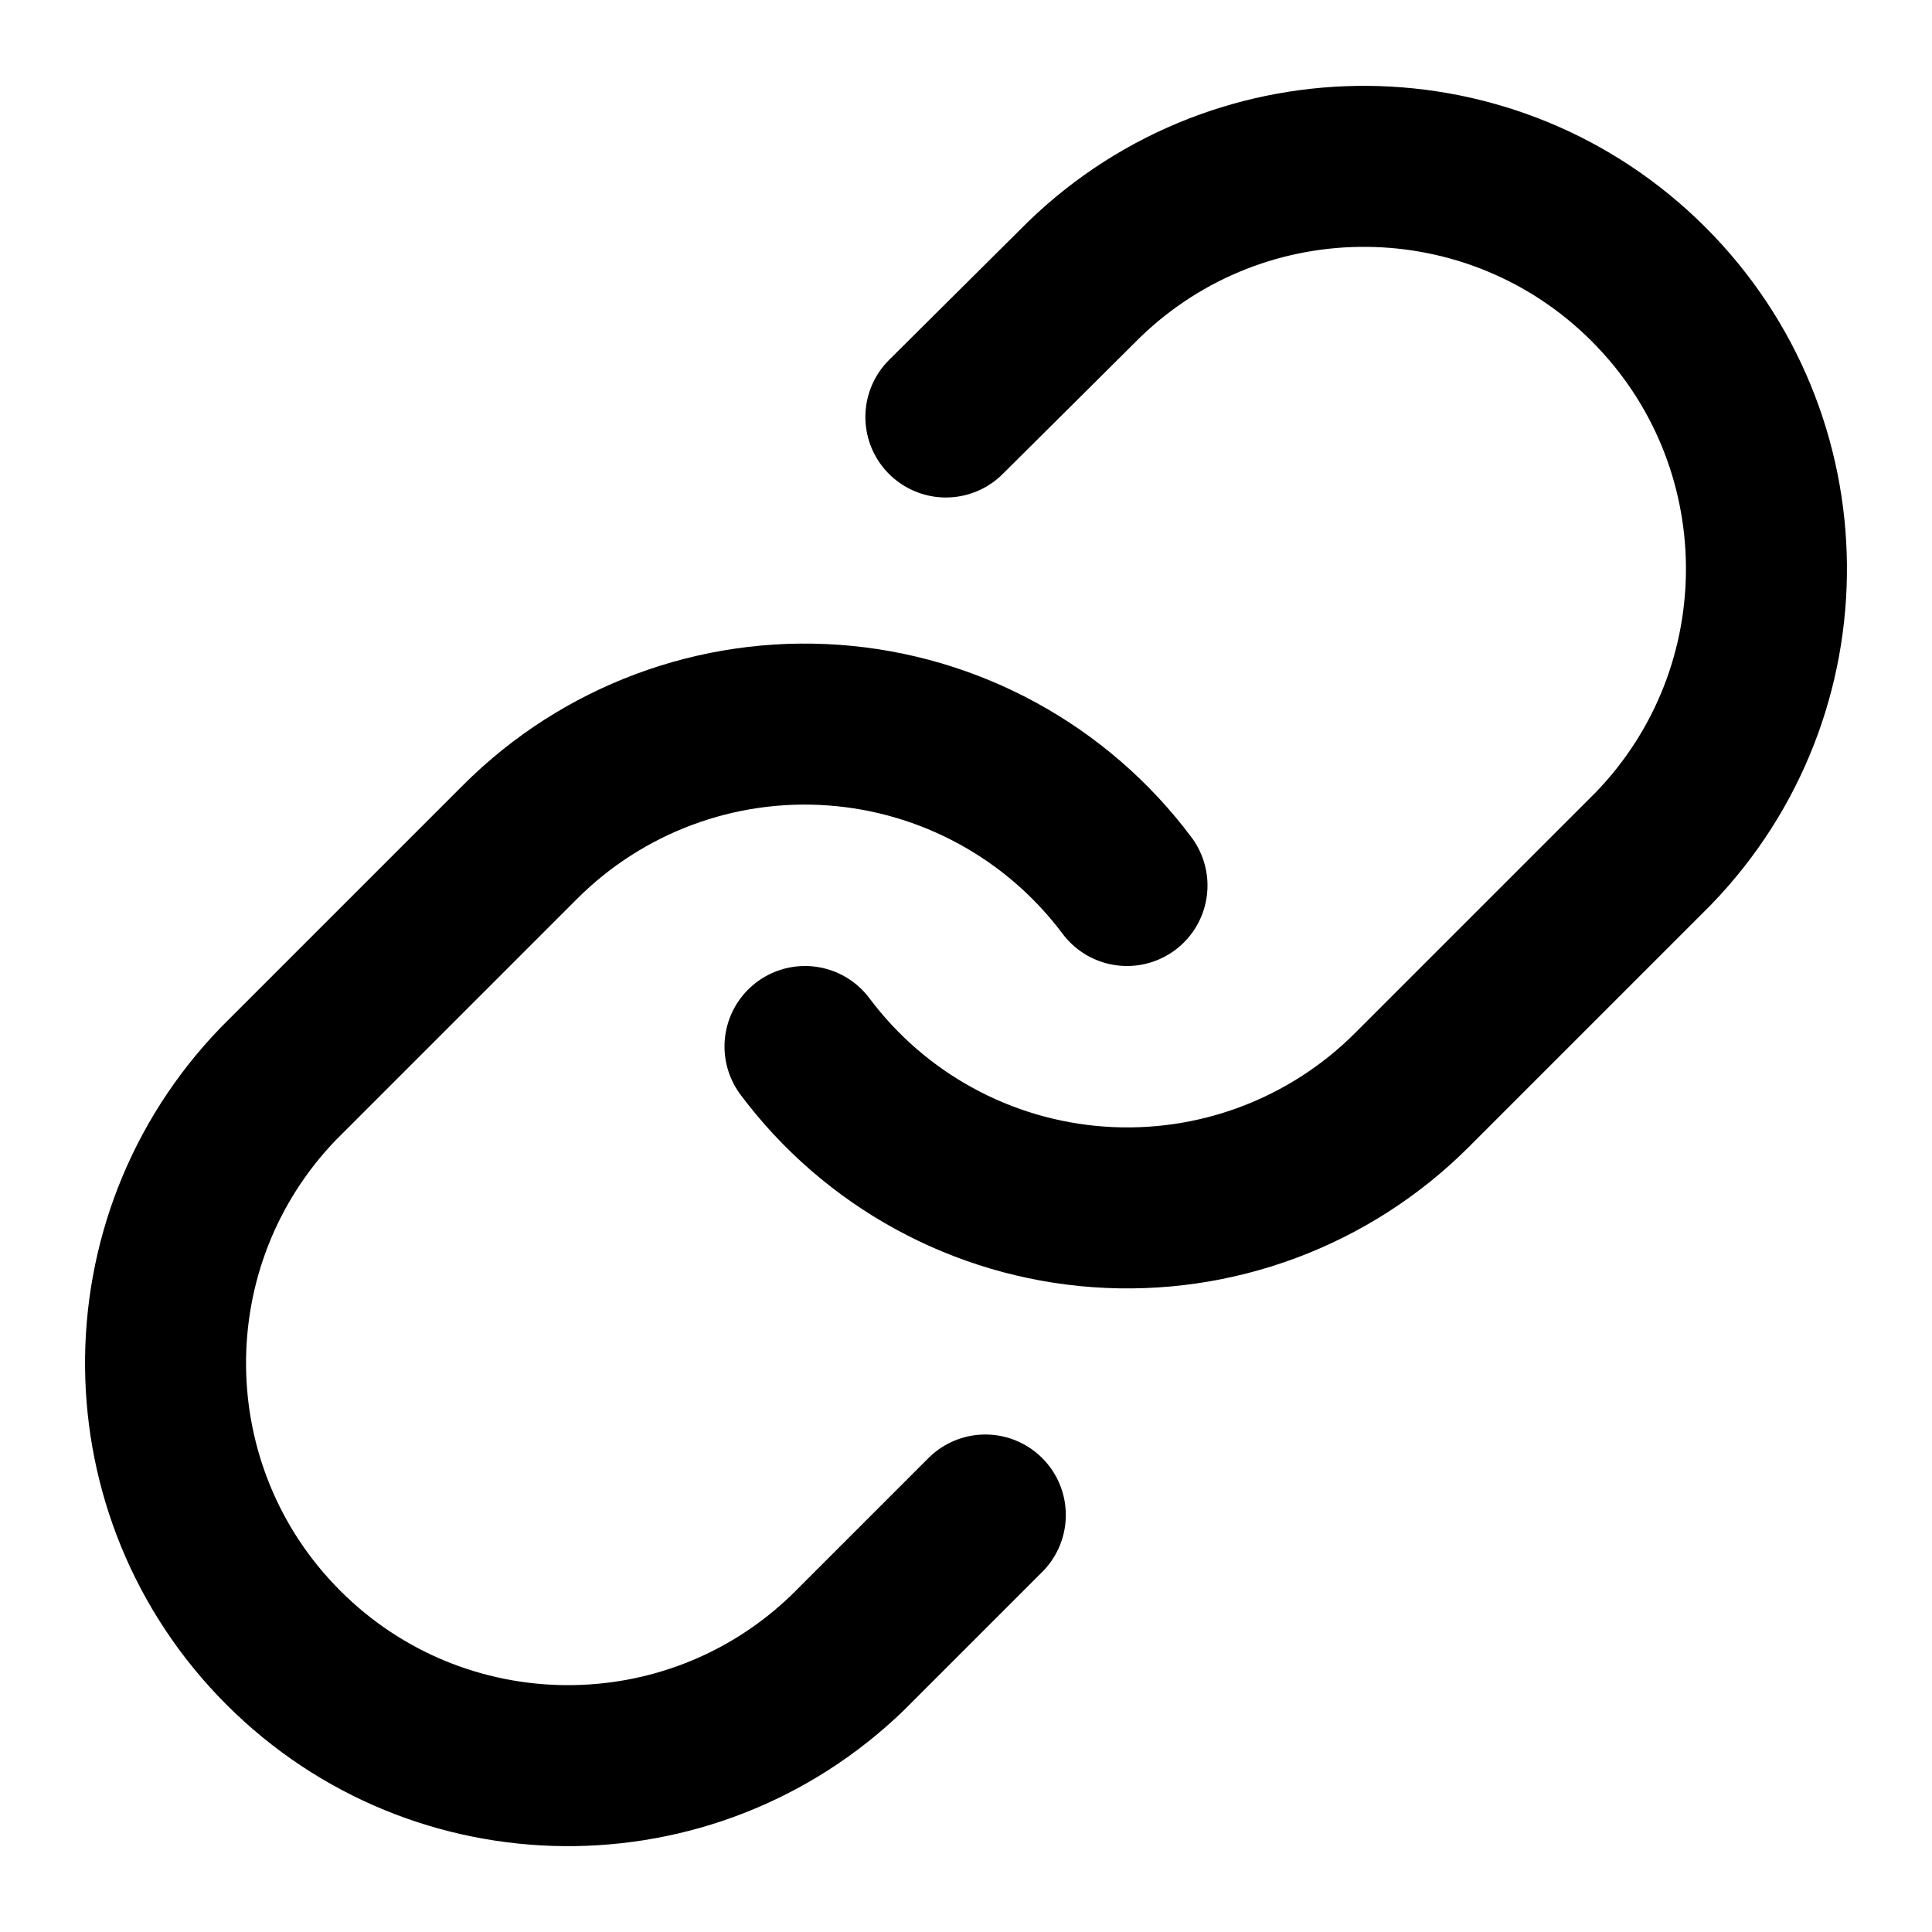
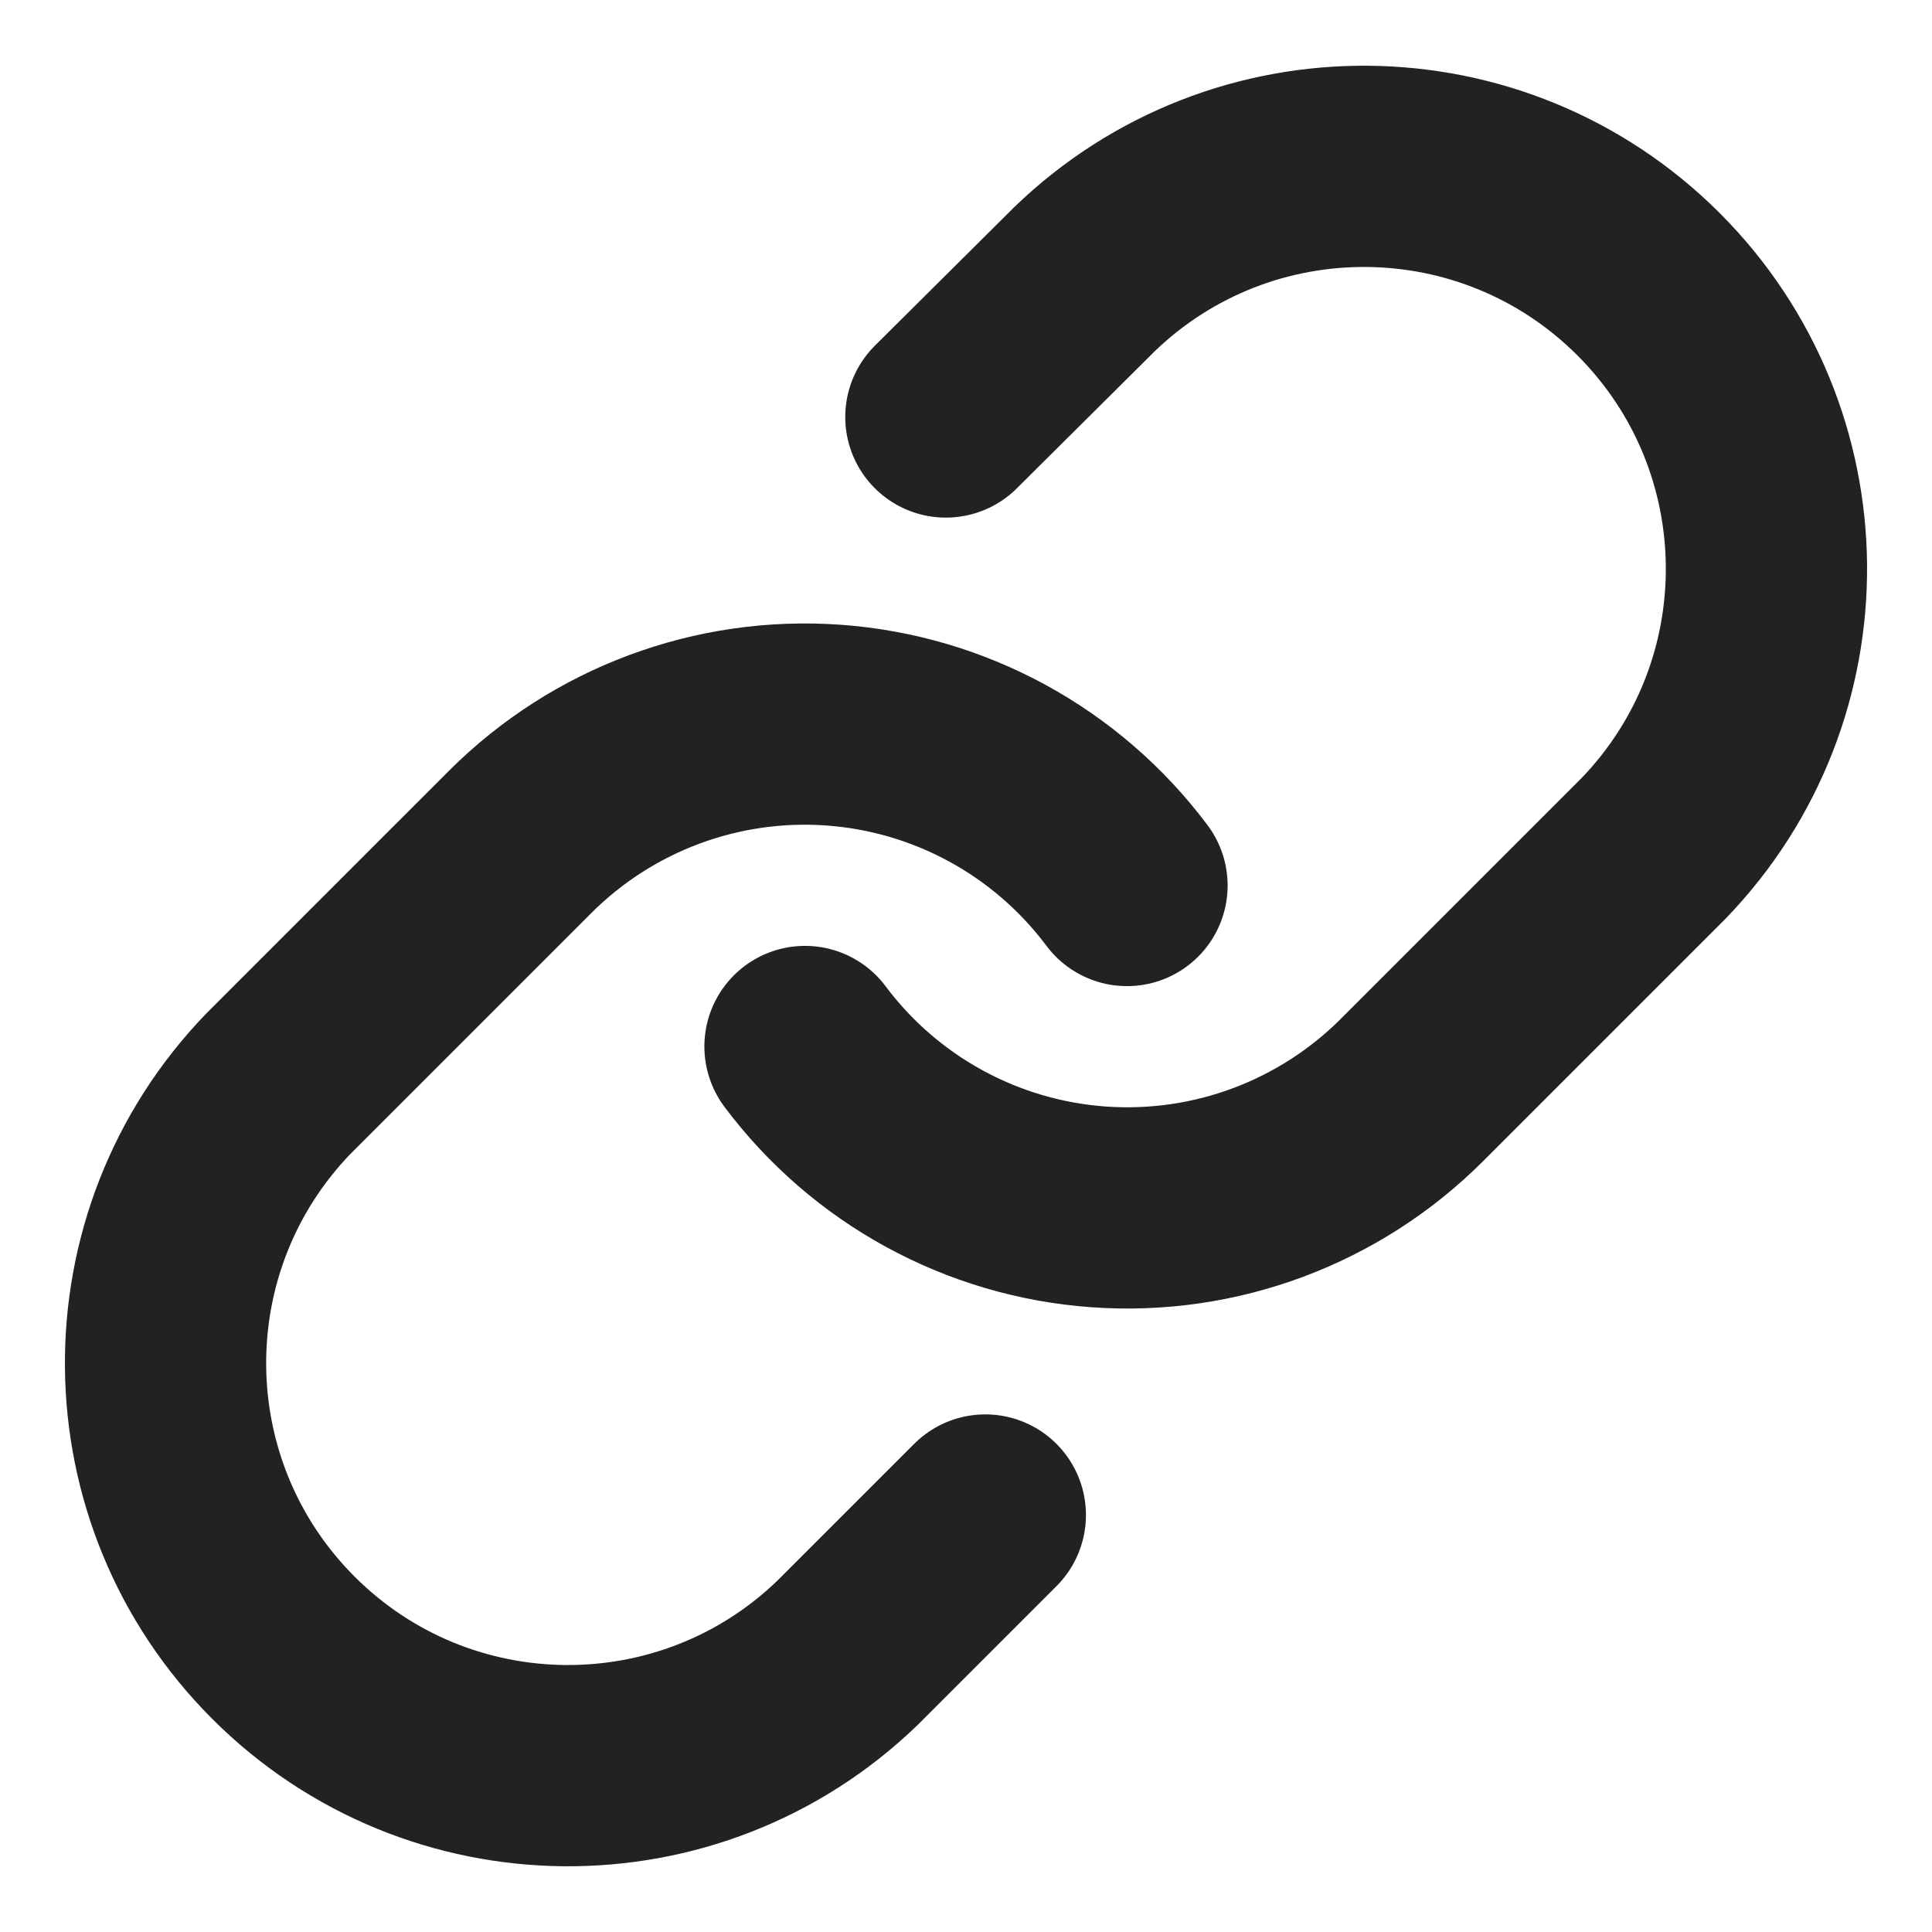
- <svg xmlns="http://www.w3.org/2000/svg" width="24" height="24" viewBox="0 0 24 24" fill="none" stroke="currentColor" stroke-width="2" stroke-linecap="round" stroke-linejoin="round" class="feather feather-link">
+ <svg xmlns="http://www.w3.org/2000/svg" width="24" height="24" viewBox="0 0 24 24" fill="none" stroke="currentColor" stroke-width="2.5" stroke-linecap="round" stroke-linejoin="round" class="feather feather-link">
  <style>
        :root {
-             color: black;
+             color: #222;
        }
        @media (prefers-color-scheme: dark) {
            :root {
-                 color: white;
+                 color: #DDD;
            }
        }
    </style>
  <path d="M10 13a5 5 0 0 0 7.54.54l3-3a5 5 0 0 0-7.07-7.07l-1.72 1.71" />
  <path d="M14 11a5 5 0 0 0-7.54-.54l-3 3a5 5 0 0 0 7.07 7.07l1.71-1.71" />
</svg>
